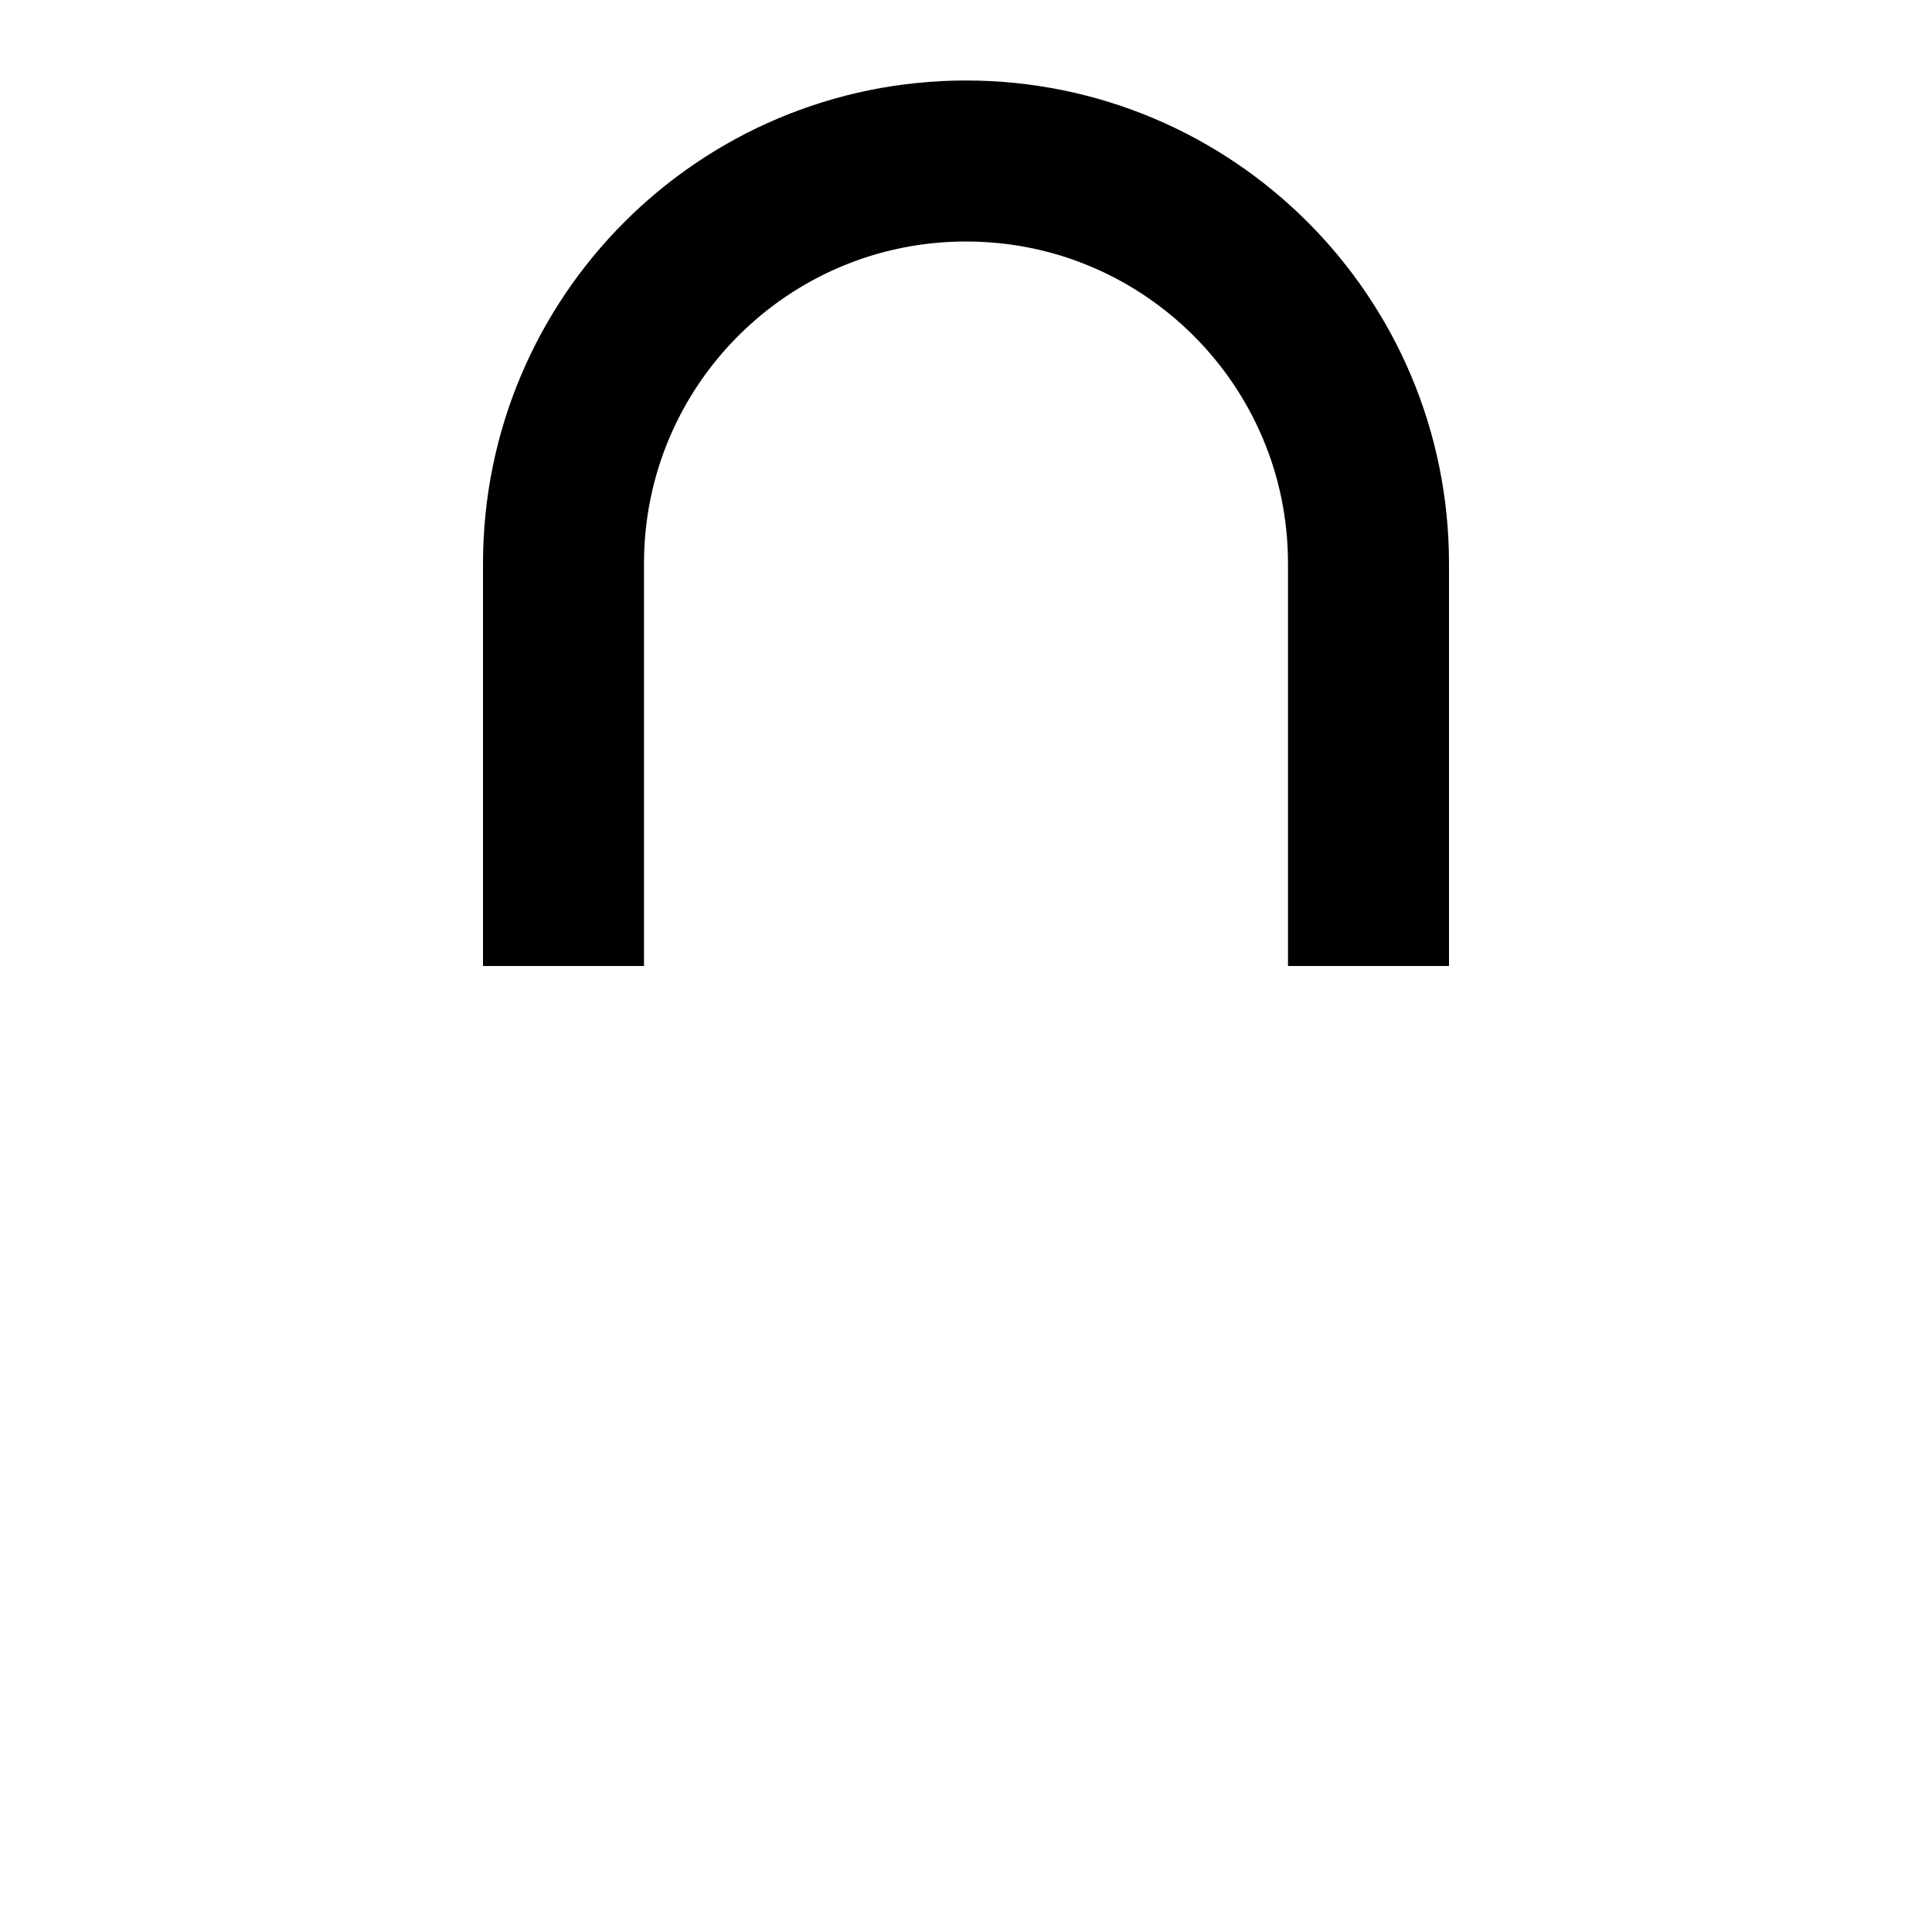
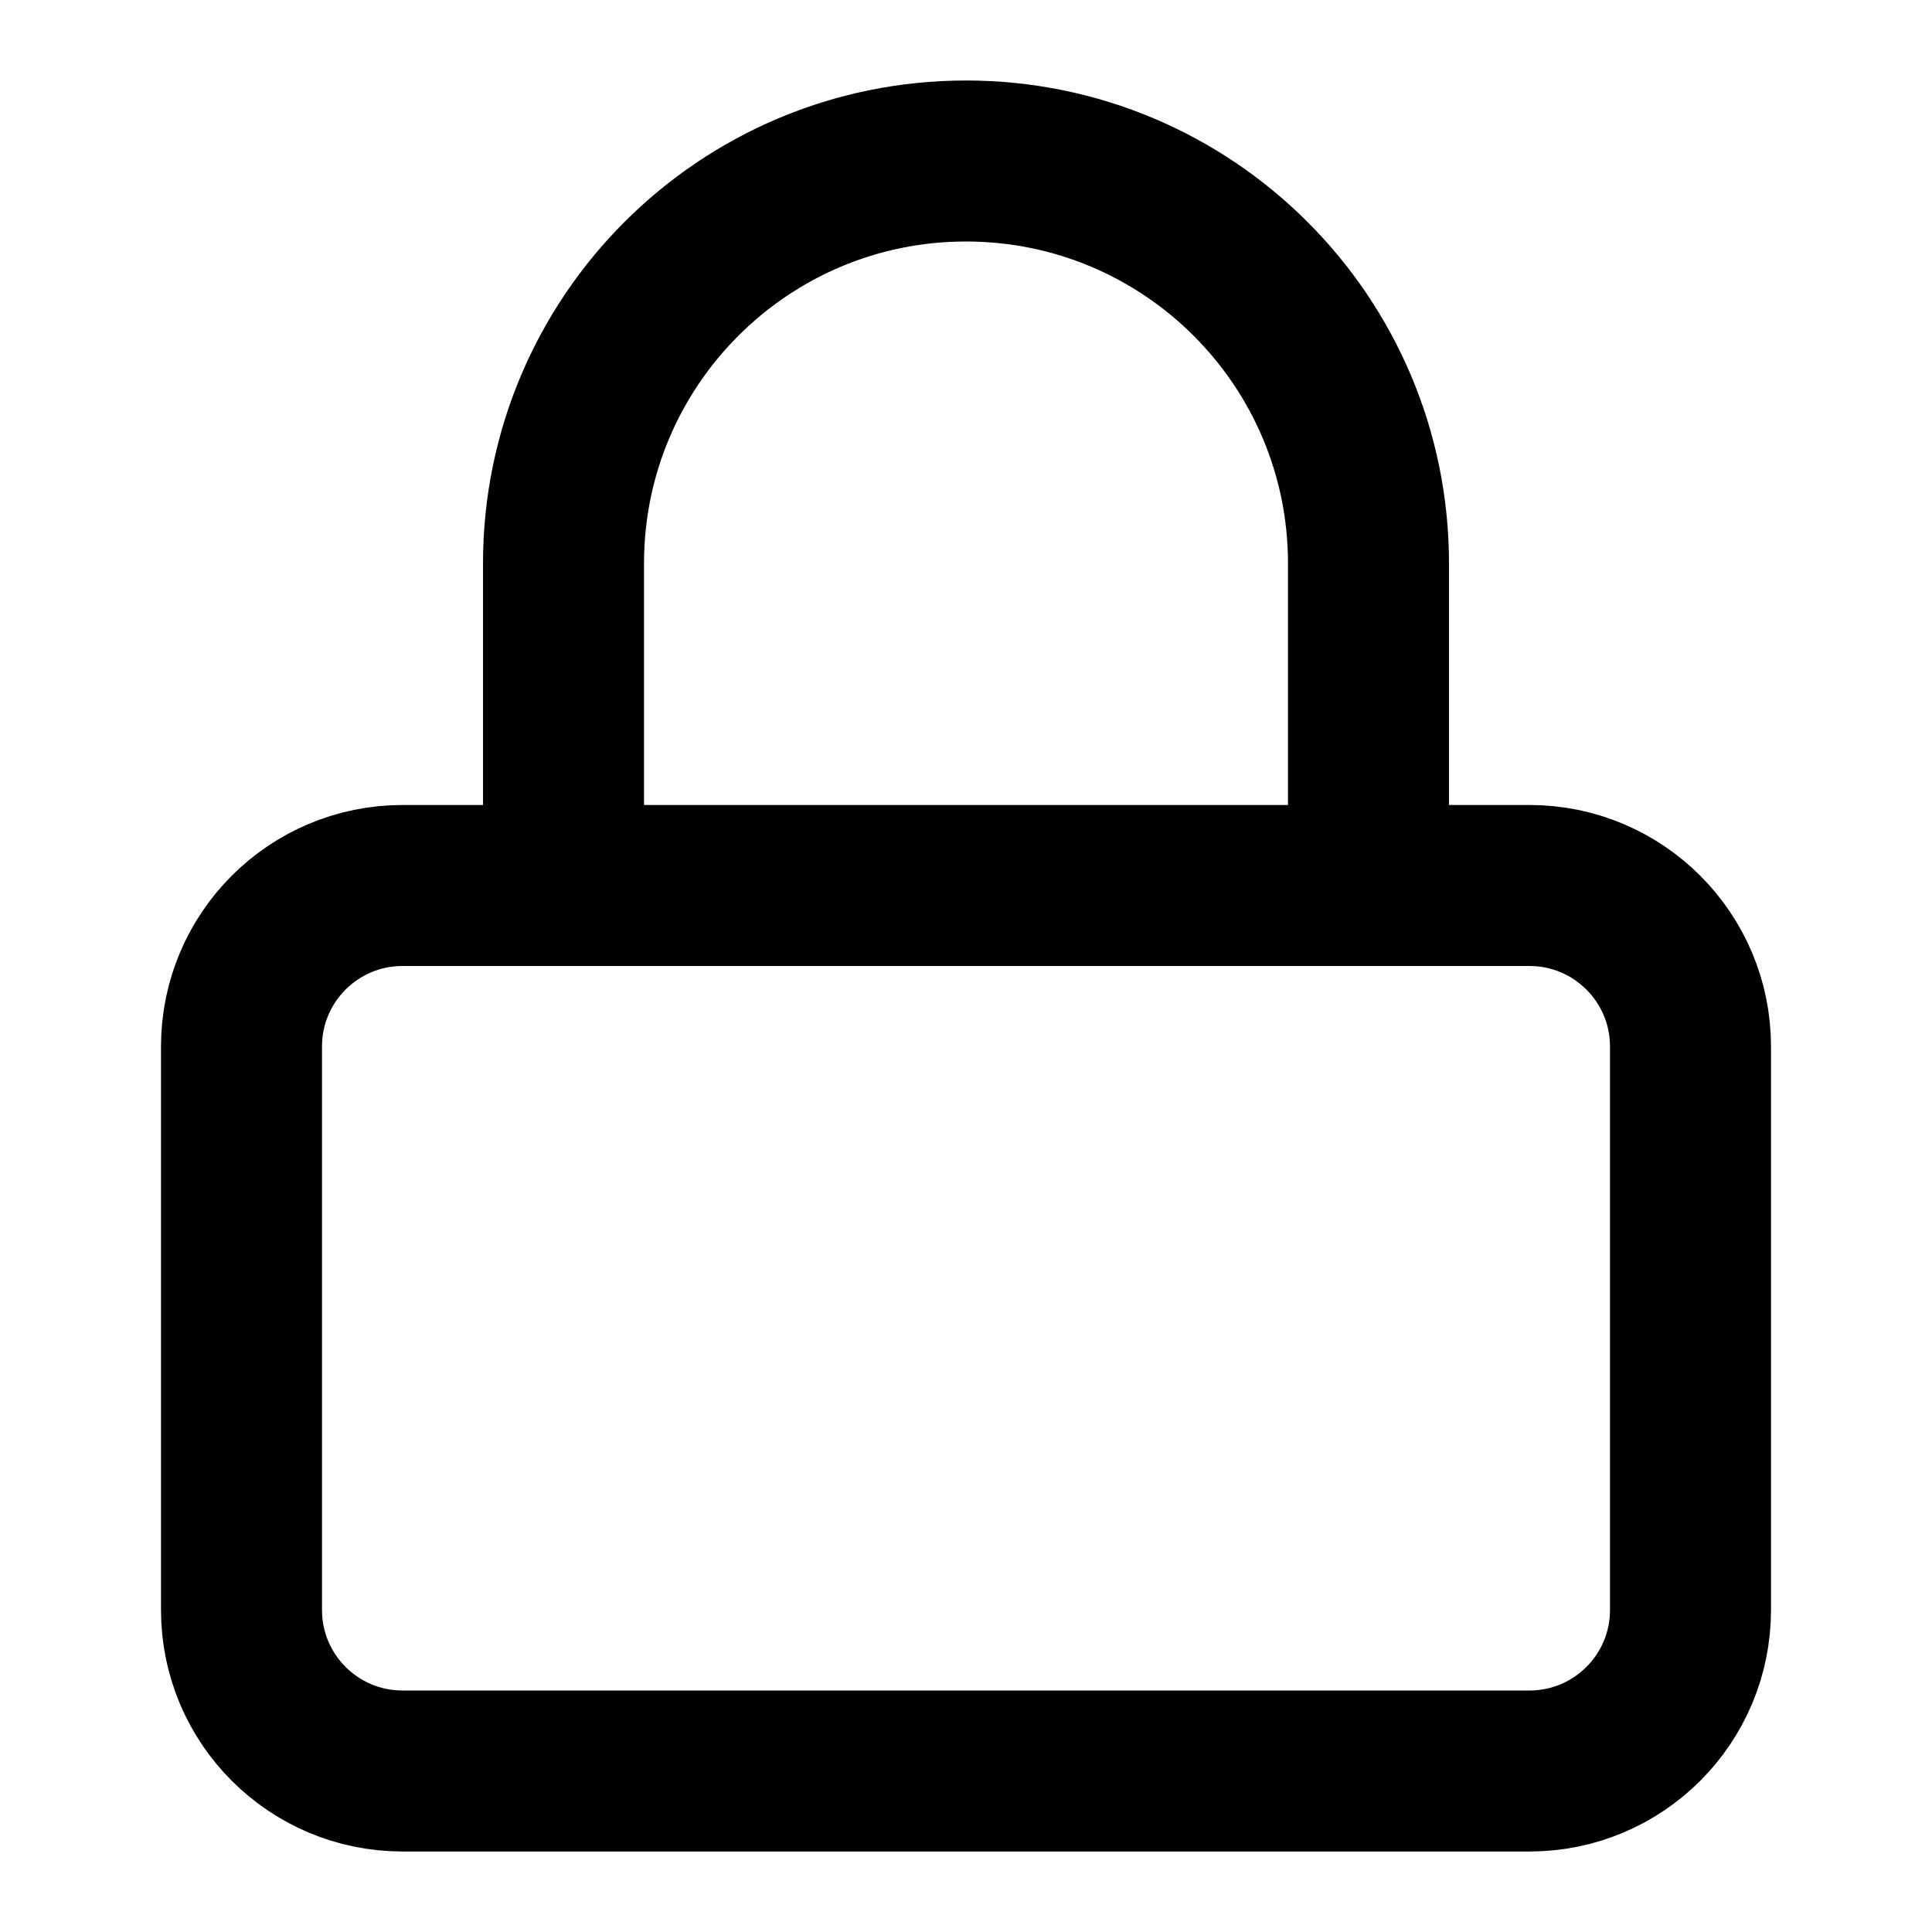
<svg xmlns="http://www.w3.org/2000/svg" viewBox="0 0 24 24" width="24" height="24" fill="none" stroke="currentColor" stroke-width="2" stroke-linecap="square" stroke-linejoin="miter">
-   <rect x="3" y="11" rx="2" ry="2" />
+   <rect width="18" height="11" x="3" y="11" rx="2" ry="2" />
  <path d="M7 11V7a5 5 0 0 1 10 0v4" />
</svg>
